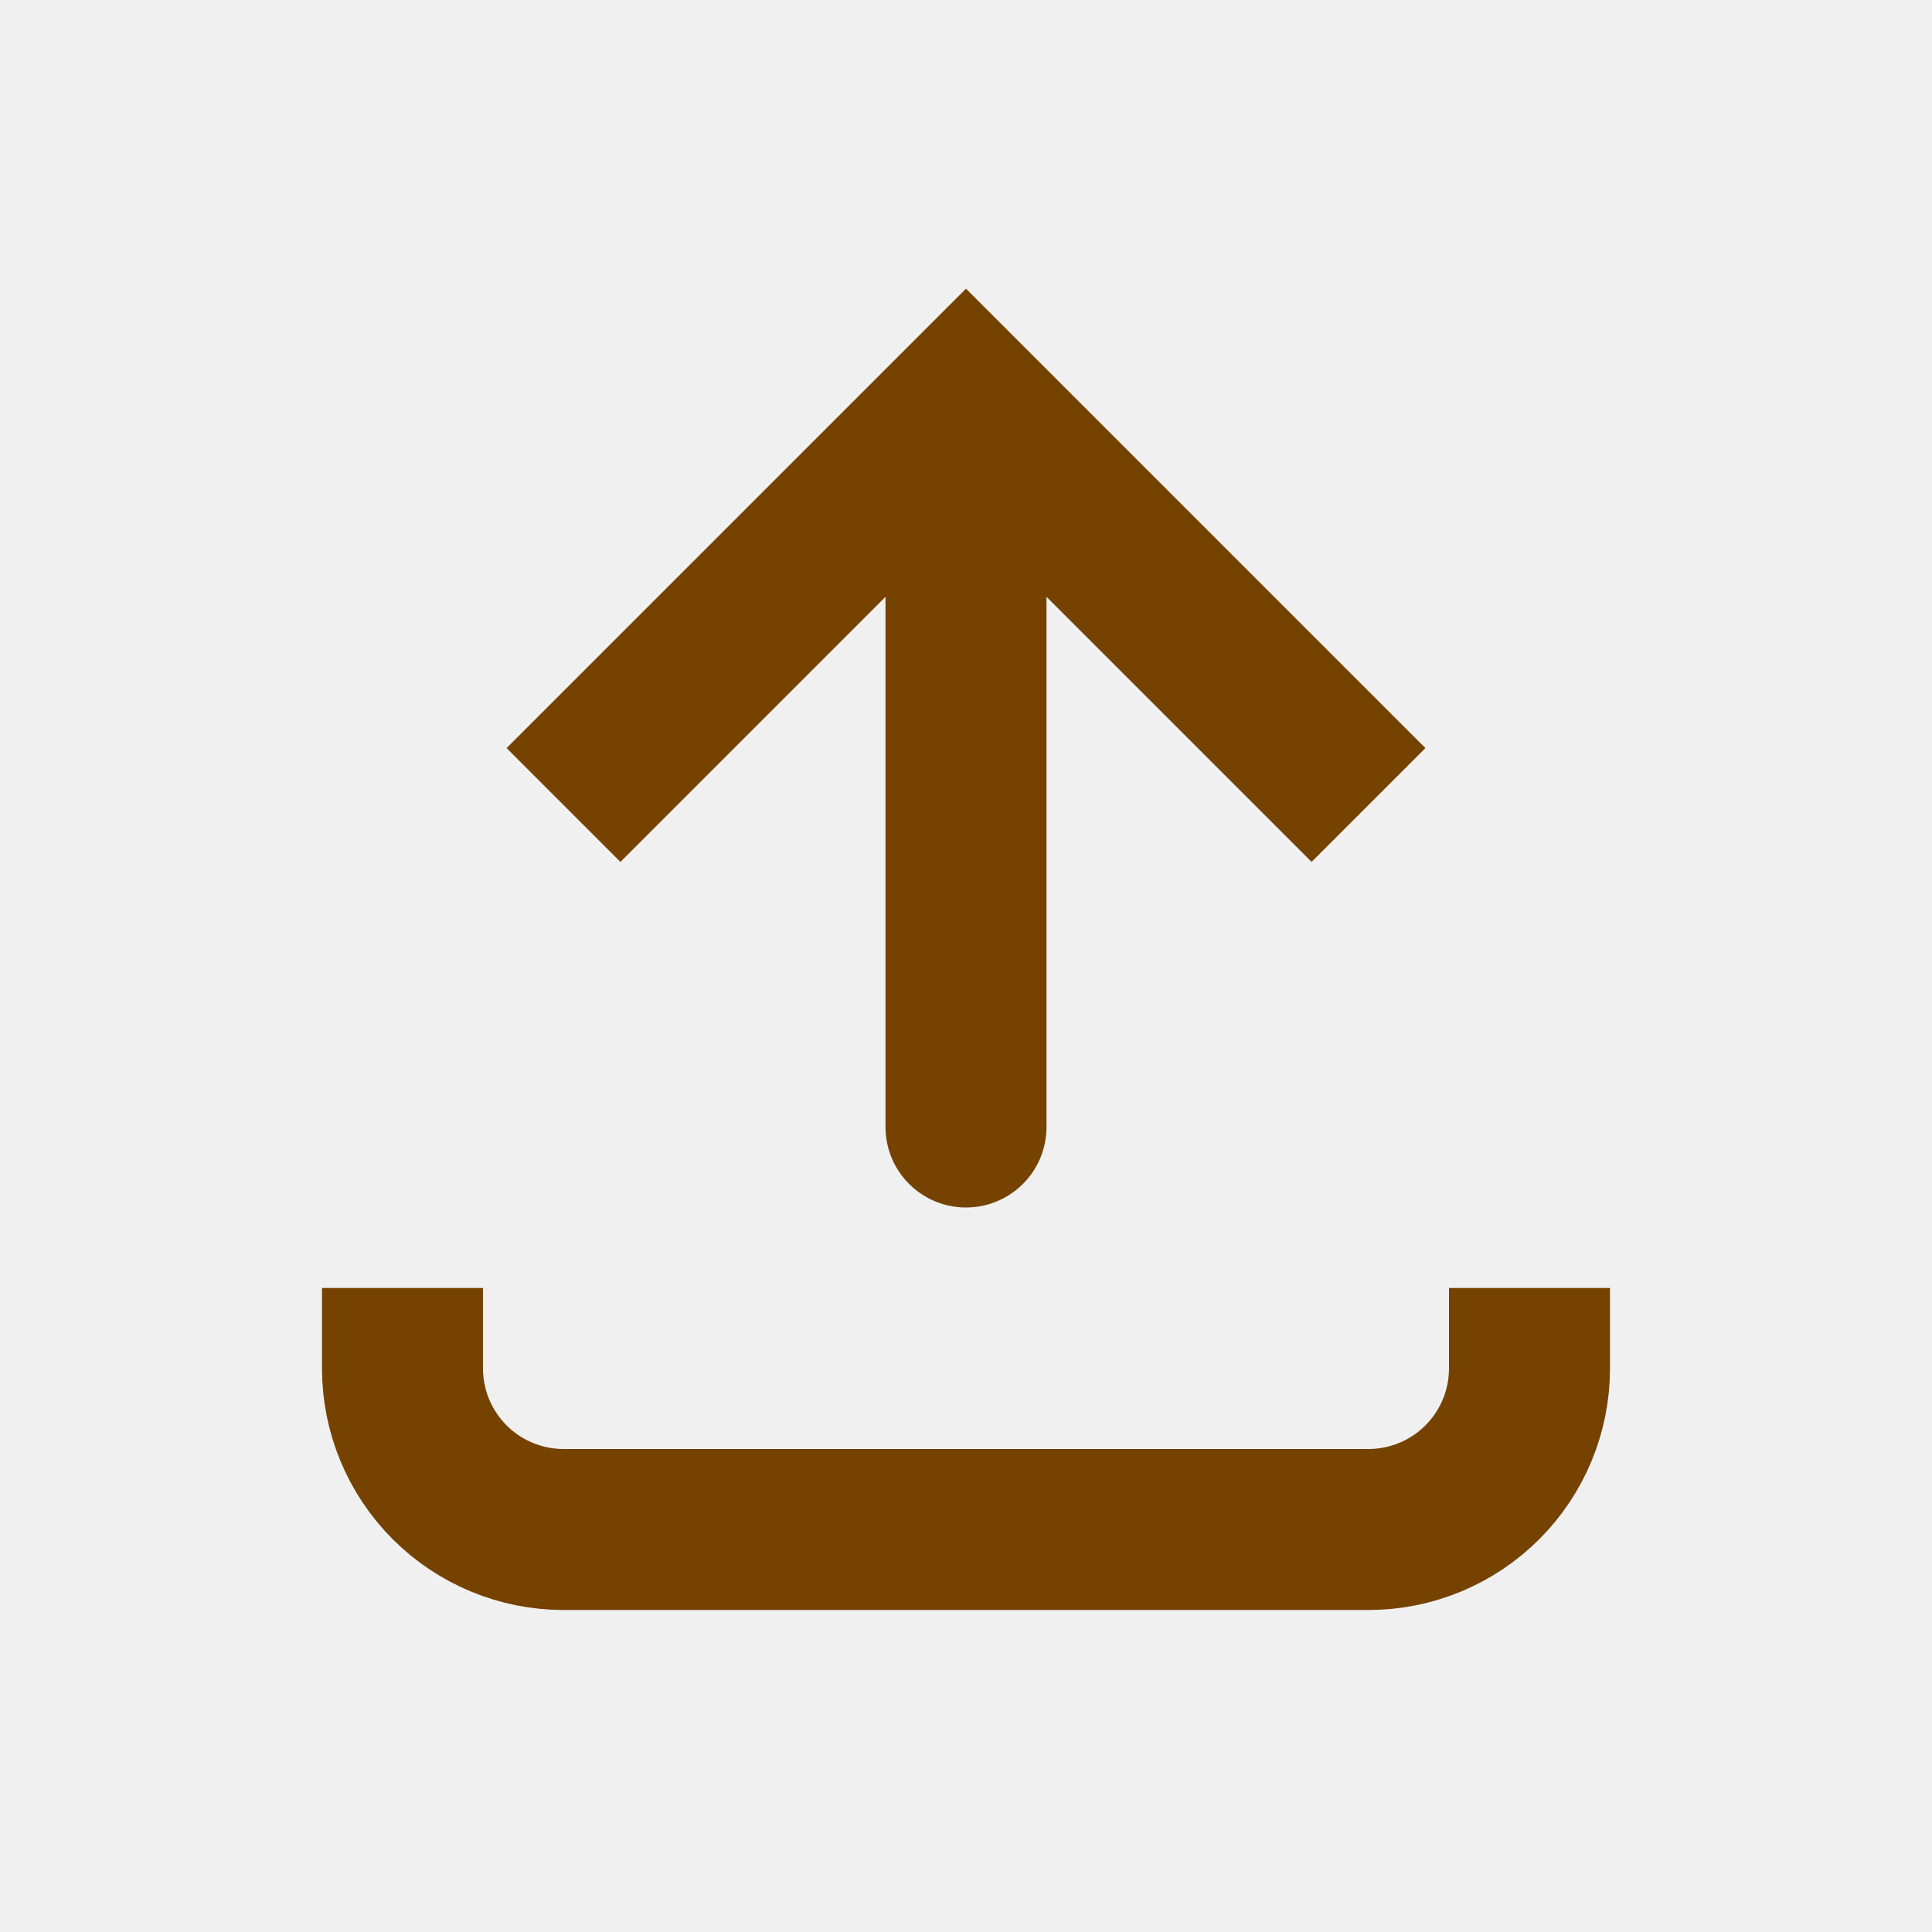
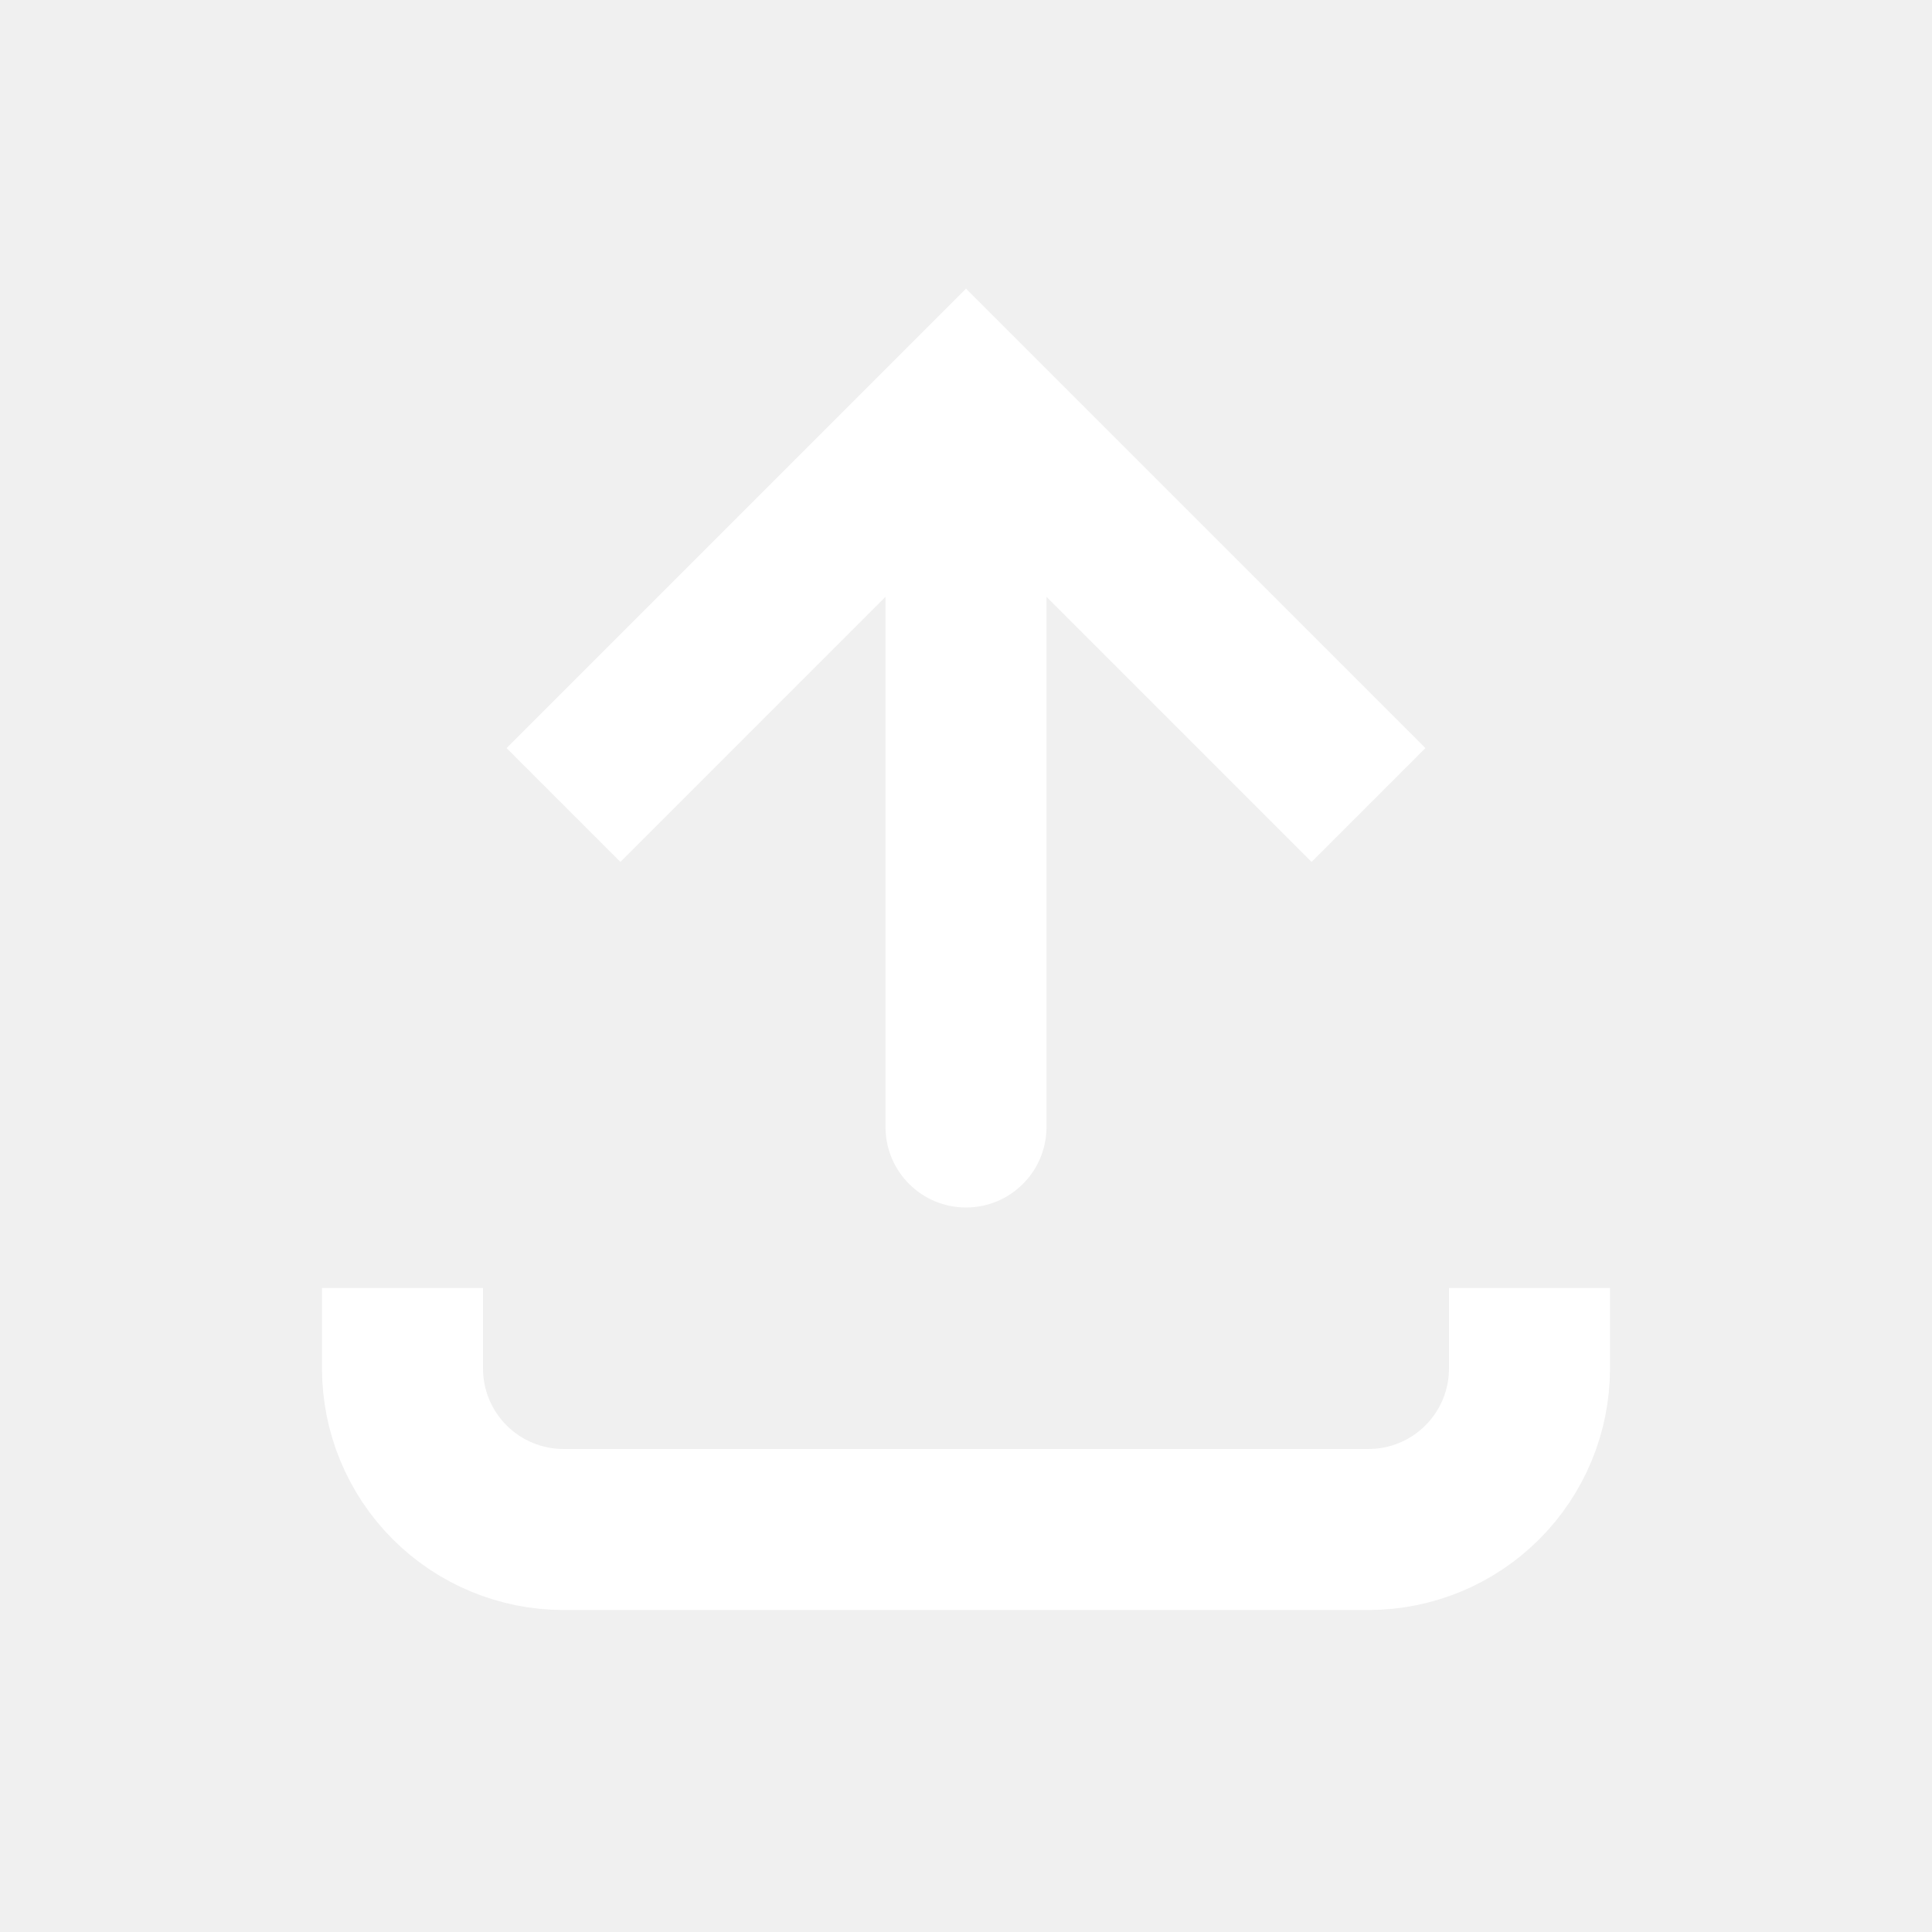
<svg xmlns="http://www.w3.org/2000/svg" width="24" height="24" viewBox="0 0 24 24" fill="none">
-   <path d="M12 5L11.293 4.293L12 3.586L12.707 4.293L12 5ZM13 14C13 14.265 12.895 14.52 12.707 14.707C12.52 14.895 12.265 15 12 15C11.735 15 11.48 14.895 11.293 14.707C11.105 14.52 11 14.265 11 14H13ZM6.293 9.293L11.293 4.293L12.707 5.707L7.707 10.707L6.293 9.293ZM12.707 4.293L17.707 9.293L16.293 10.707L11.293 5.707L12.707 4.293ZM13 5V14H11V5H13Z" fill="#754200" />
-   <path d="M5 16V17C5 17.53 5.211 18.039 5.586 18.414C5.961 18.789 6.47 19 7 19H17C17.53 19 18.039 18.789 18.414 18.414C18.789 18.039 19 17.53 19 17V16" stroke="#754200" stroke-width="2" />
+   <path d="M12 5L11.293 4.293L12 3.586L12.707 4.293L12 5ZM13 14C13 14.265 12.895 14.52 12.707 14.707C12.52 14.895 12.265 15 12 15C11.735 15 11.48 14.895 11.293 14.707C11.105 14.52 11 14.265 11 14H13ZM6.293 9.293L11.293 4.293L12.707 5.707L7.707 10.707L6.293 9.293ZM12.707 4.293L17.707 9.293L16.293 10.707L11.293 5.707L12.707 4.293ZM13 5V14H11V5H13Z" fill="white" />
+   <path d="M5 16V17C5 17.53 5.211 18.039 5.586 18.414C5.961 18.789 6.47 19 7 19H17C17.53 19 18.039 18.789 18.414 18.414C18.789 18.039 19 17.53 19 17V16" stroke="white" stroke-width="2" />
</svg>
